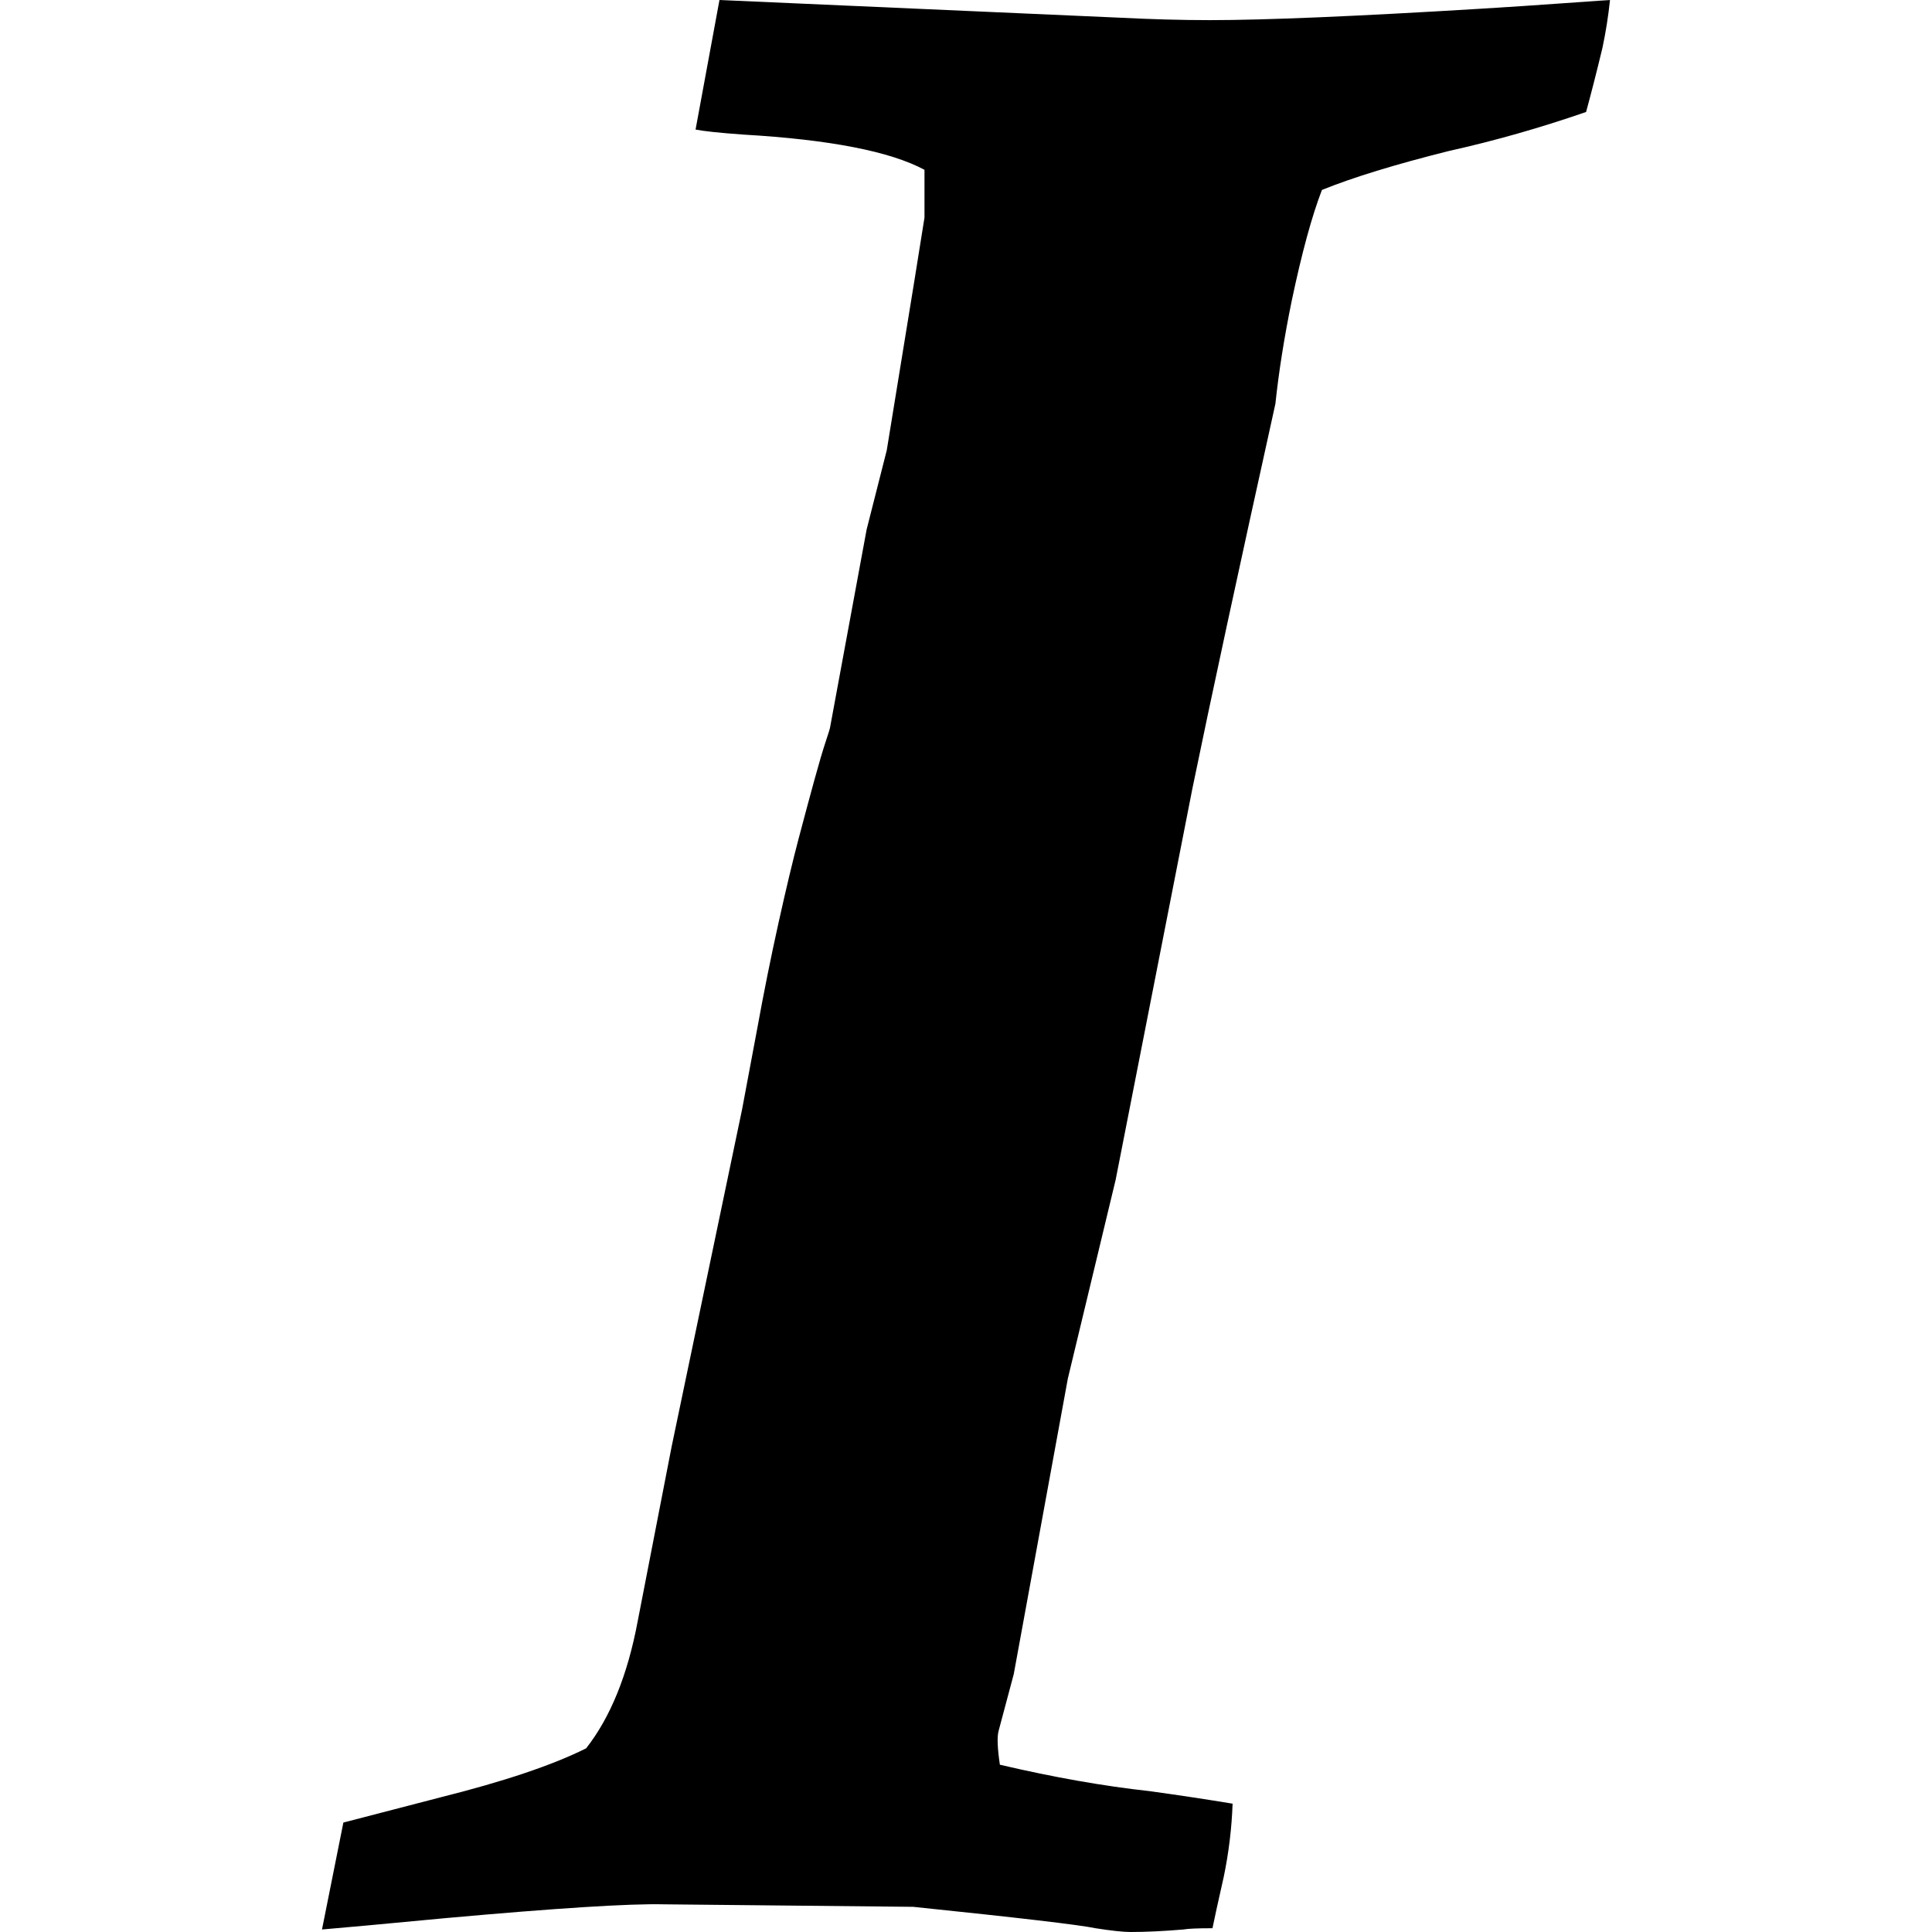
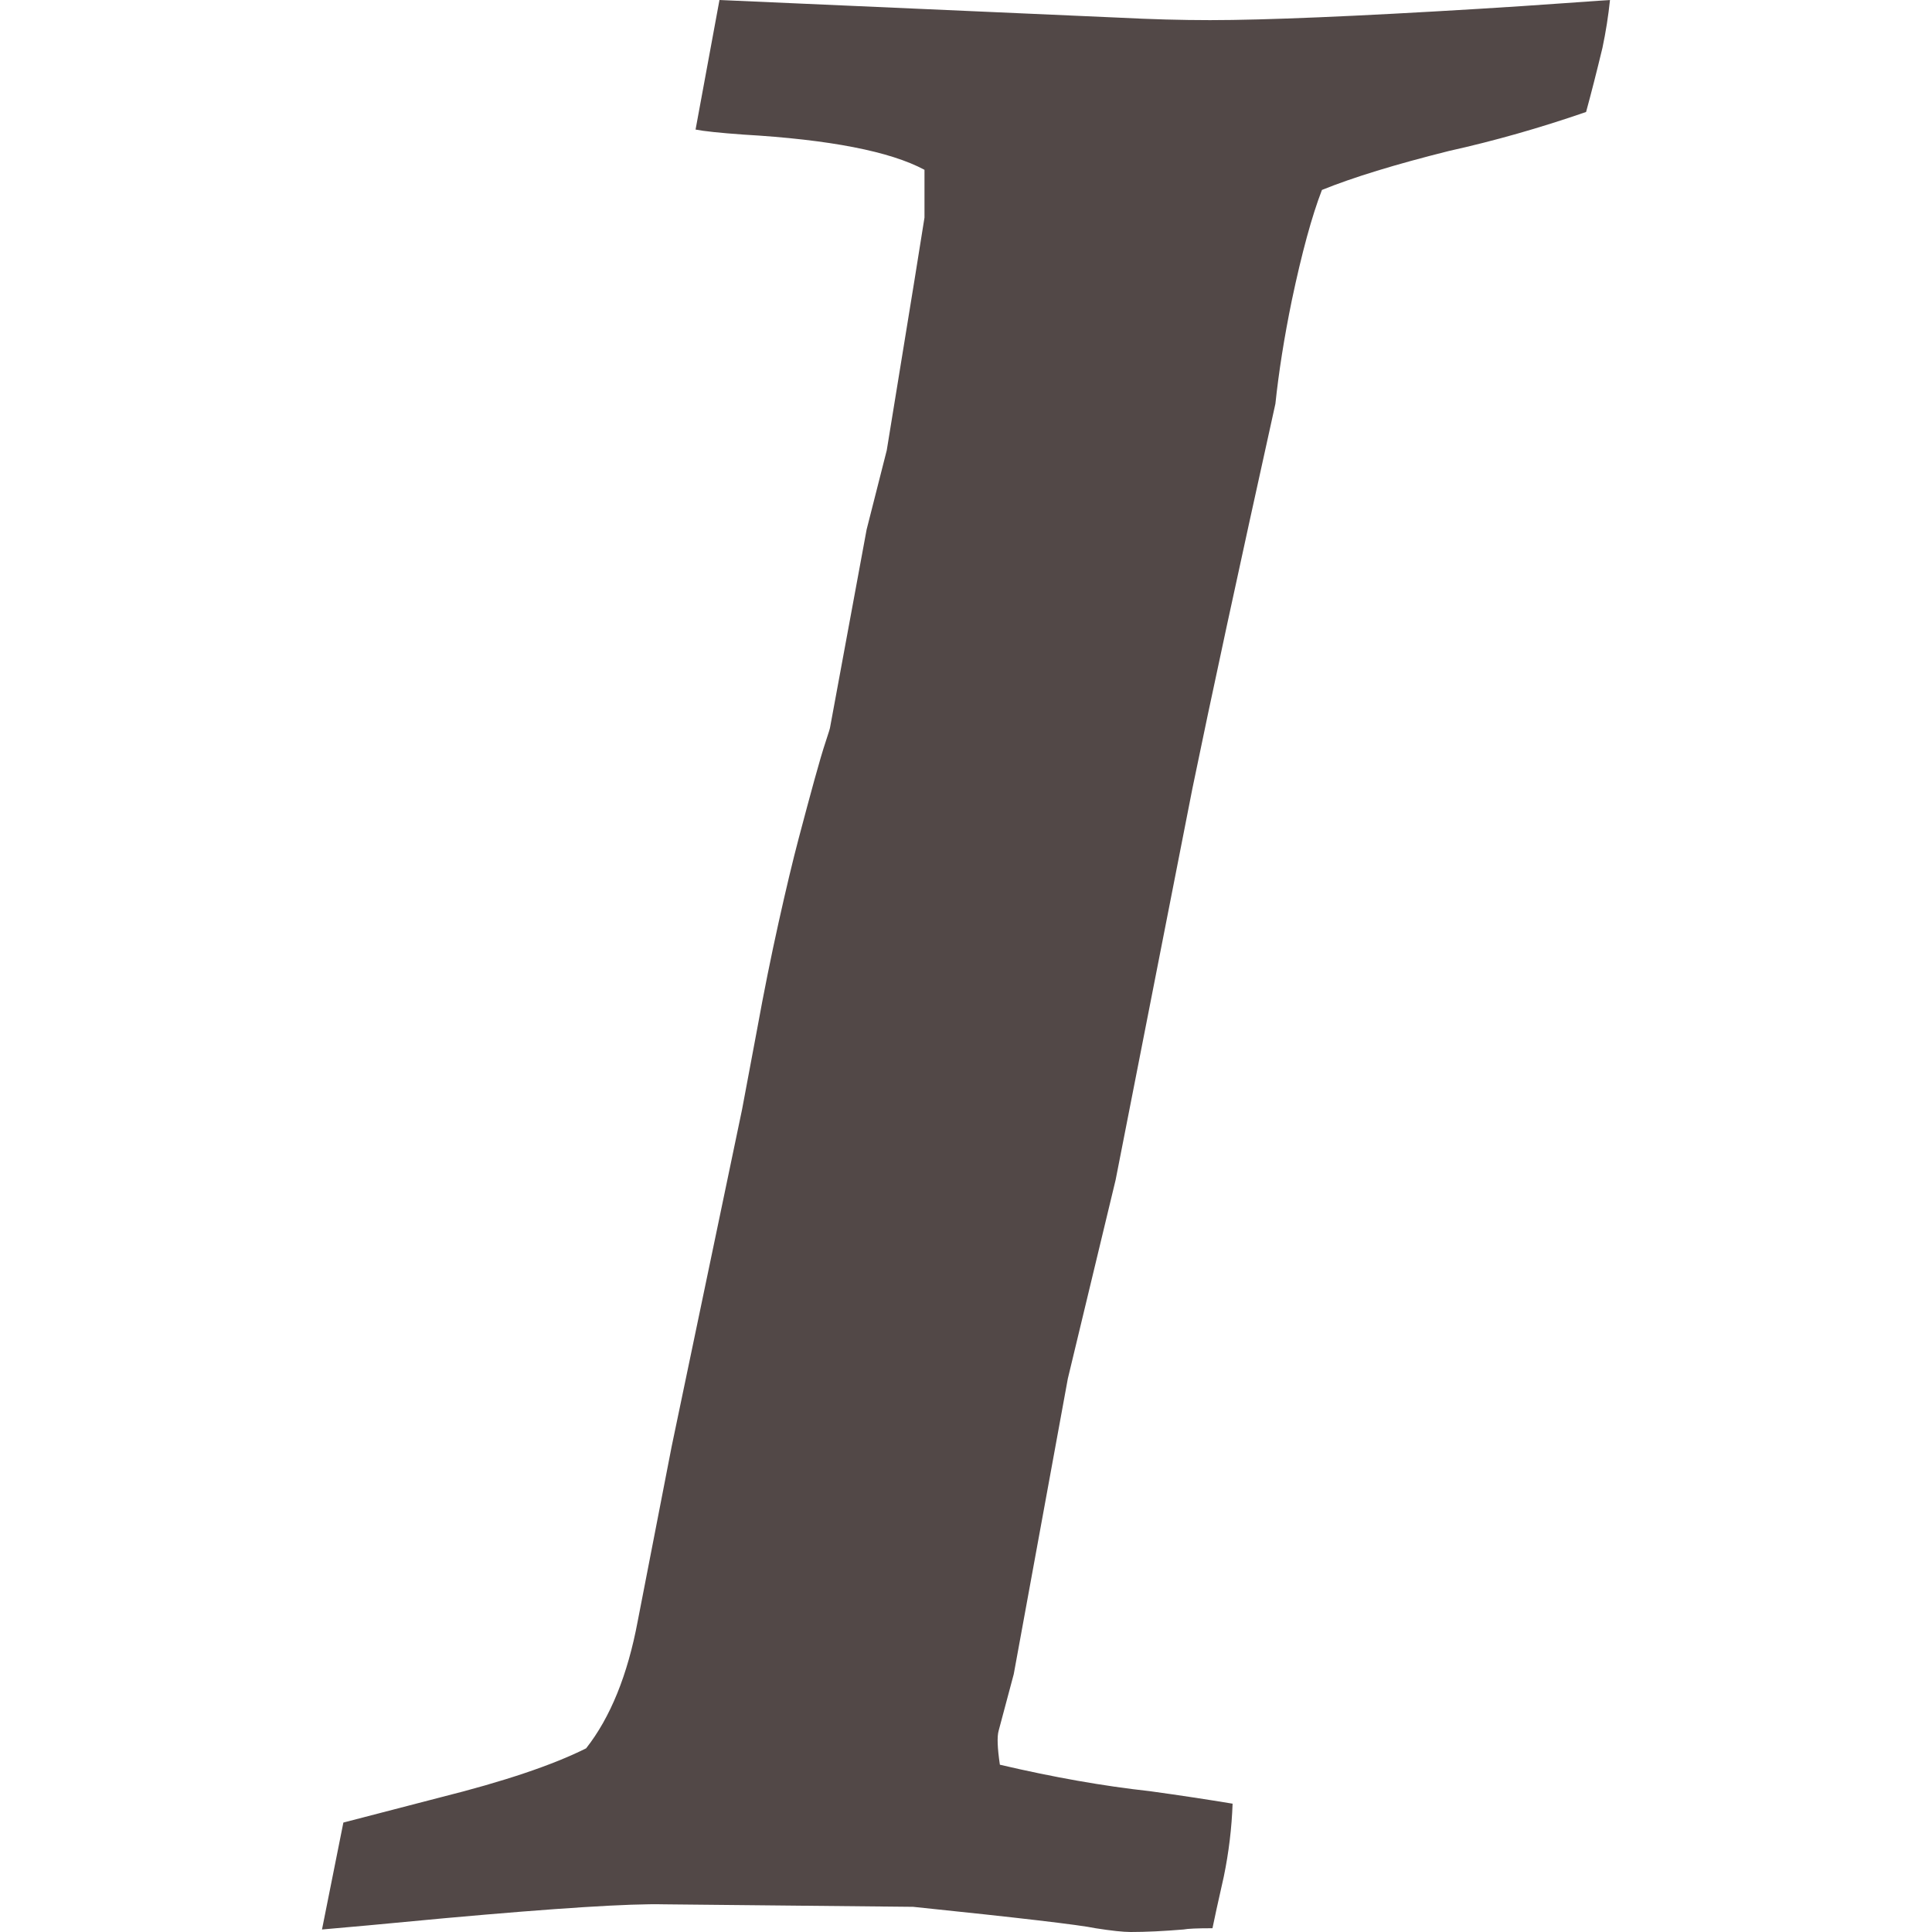
<svg xmlns="http://www.w3.org/2000/svg" version="1.1" x="0px" y="0px" viewBox="0 0 438.543 438.543" xml:space="preserve">
-   <g>
+   <g fill="#524847">
    <path d="M355.172,0.715c-6.659,0.478-13.134,0.909-19.417,1.287c-28.171,1.709-48.54,2.568-61.099,2.568   c-6.472,0-13.422-0.193-20.842-0.571L163.312,0l-5.426,29.408c1.902,0.378,5.52,0.762,10.85,1.143   c19.602,1.138,33.308,3.806,41.112,7.993v10.85l-2.284,14.272l-6.28,38.544l-4.57,17.988l-8.28,44.824c0,0.193-0.334,1.288-1,3.287   c-0.666,1.997-1.524,4.899-2.568,8.705c-1.049,3.809-2.236,8.235-3.571,13.278c-1.335,5.042-2.856,11.421-4.57,19.13   c-1.713,7.707-3.332,15.751-4.853,24.124l-3.428,18.274l-15.986,76.517l-7.71,39.677c-2.285,12.189-6.184,21.802-11.704,28.838   c-7.614,3.81-18.654,7.519-33.12,11.14c-13.894,3.613-21.221,5.517-21.982,5.708l-4.853,24.273   c4.565-0.38,13.891-1.235,27.978-2.573c25.315-2.283,41.874-3.33,49.676-3.139l56.532,0.568   c23.979,2.478,37.777,4.093,41.391,4.859c3.617,0.568,6.283,0.855,7.994,0.855c3.429,0,7.423-0.191,11.991-0.571   c0.951-0.188,3.142-0.284,6.567-0.284c0.38-1.902,1.235-5.808,2.569-11.711c1.137-5.52,1.804-11.039,1.999-16.562   c-5.715-0.948-11.991-1.903-18.85-2.848c-10.461-1.143-21.792-3.145-33.975-5.996c-0.564-3.805-0.661-6.375-0.281-7.71l3.43-12.847   l12.278-67.091l10.849-45.111l17.418-88.793c4.183-20.367,10.466-49.484,18.847-87.366c0.763-7.232,1.995-15.037,3.713-23.413   c2.282-10.848,4.571-19.221,6.851-25.125c7.043-2.853,16.659-5.802,28.836-8.848c10.286-2.281,20.655-5.232,31.121-8.848   c1.146-4.188,2.389-9.041,3.716-14.561c0.767-3.619,1.335-7.233,1.711-10.848C365.261,0.003,361.832,0.24,355.172,0.715z" />
  </g>
</svg>
